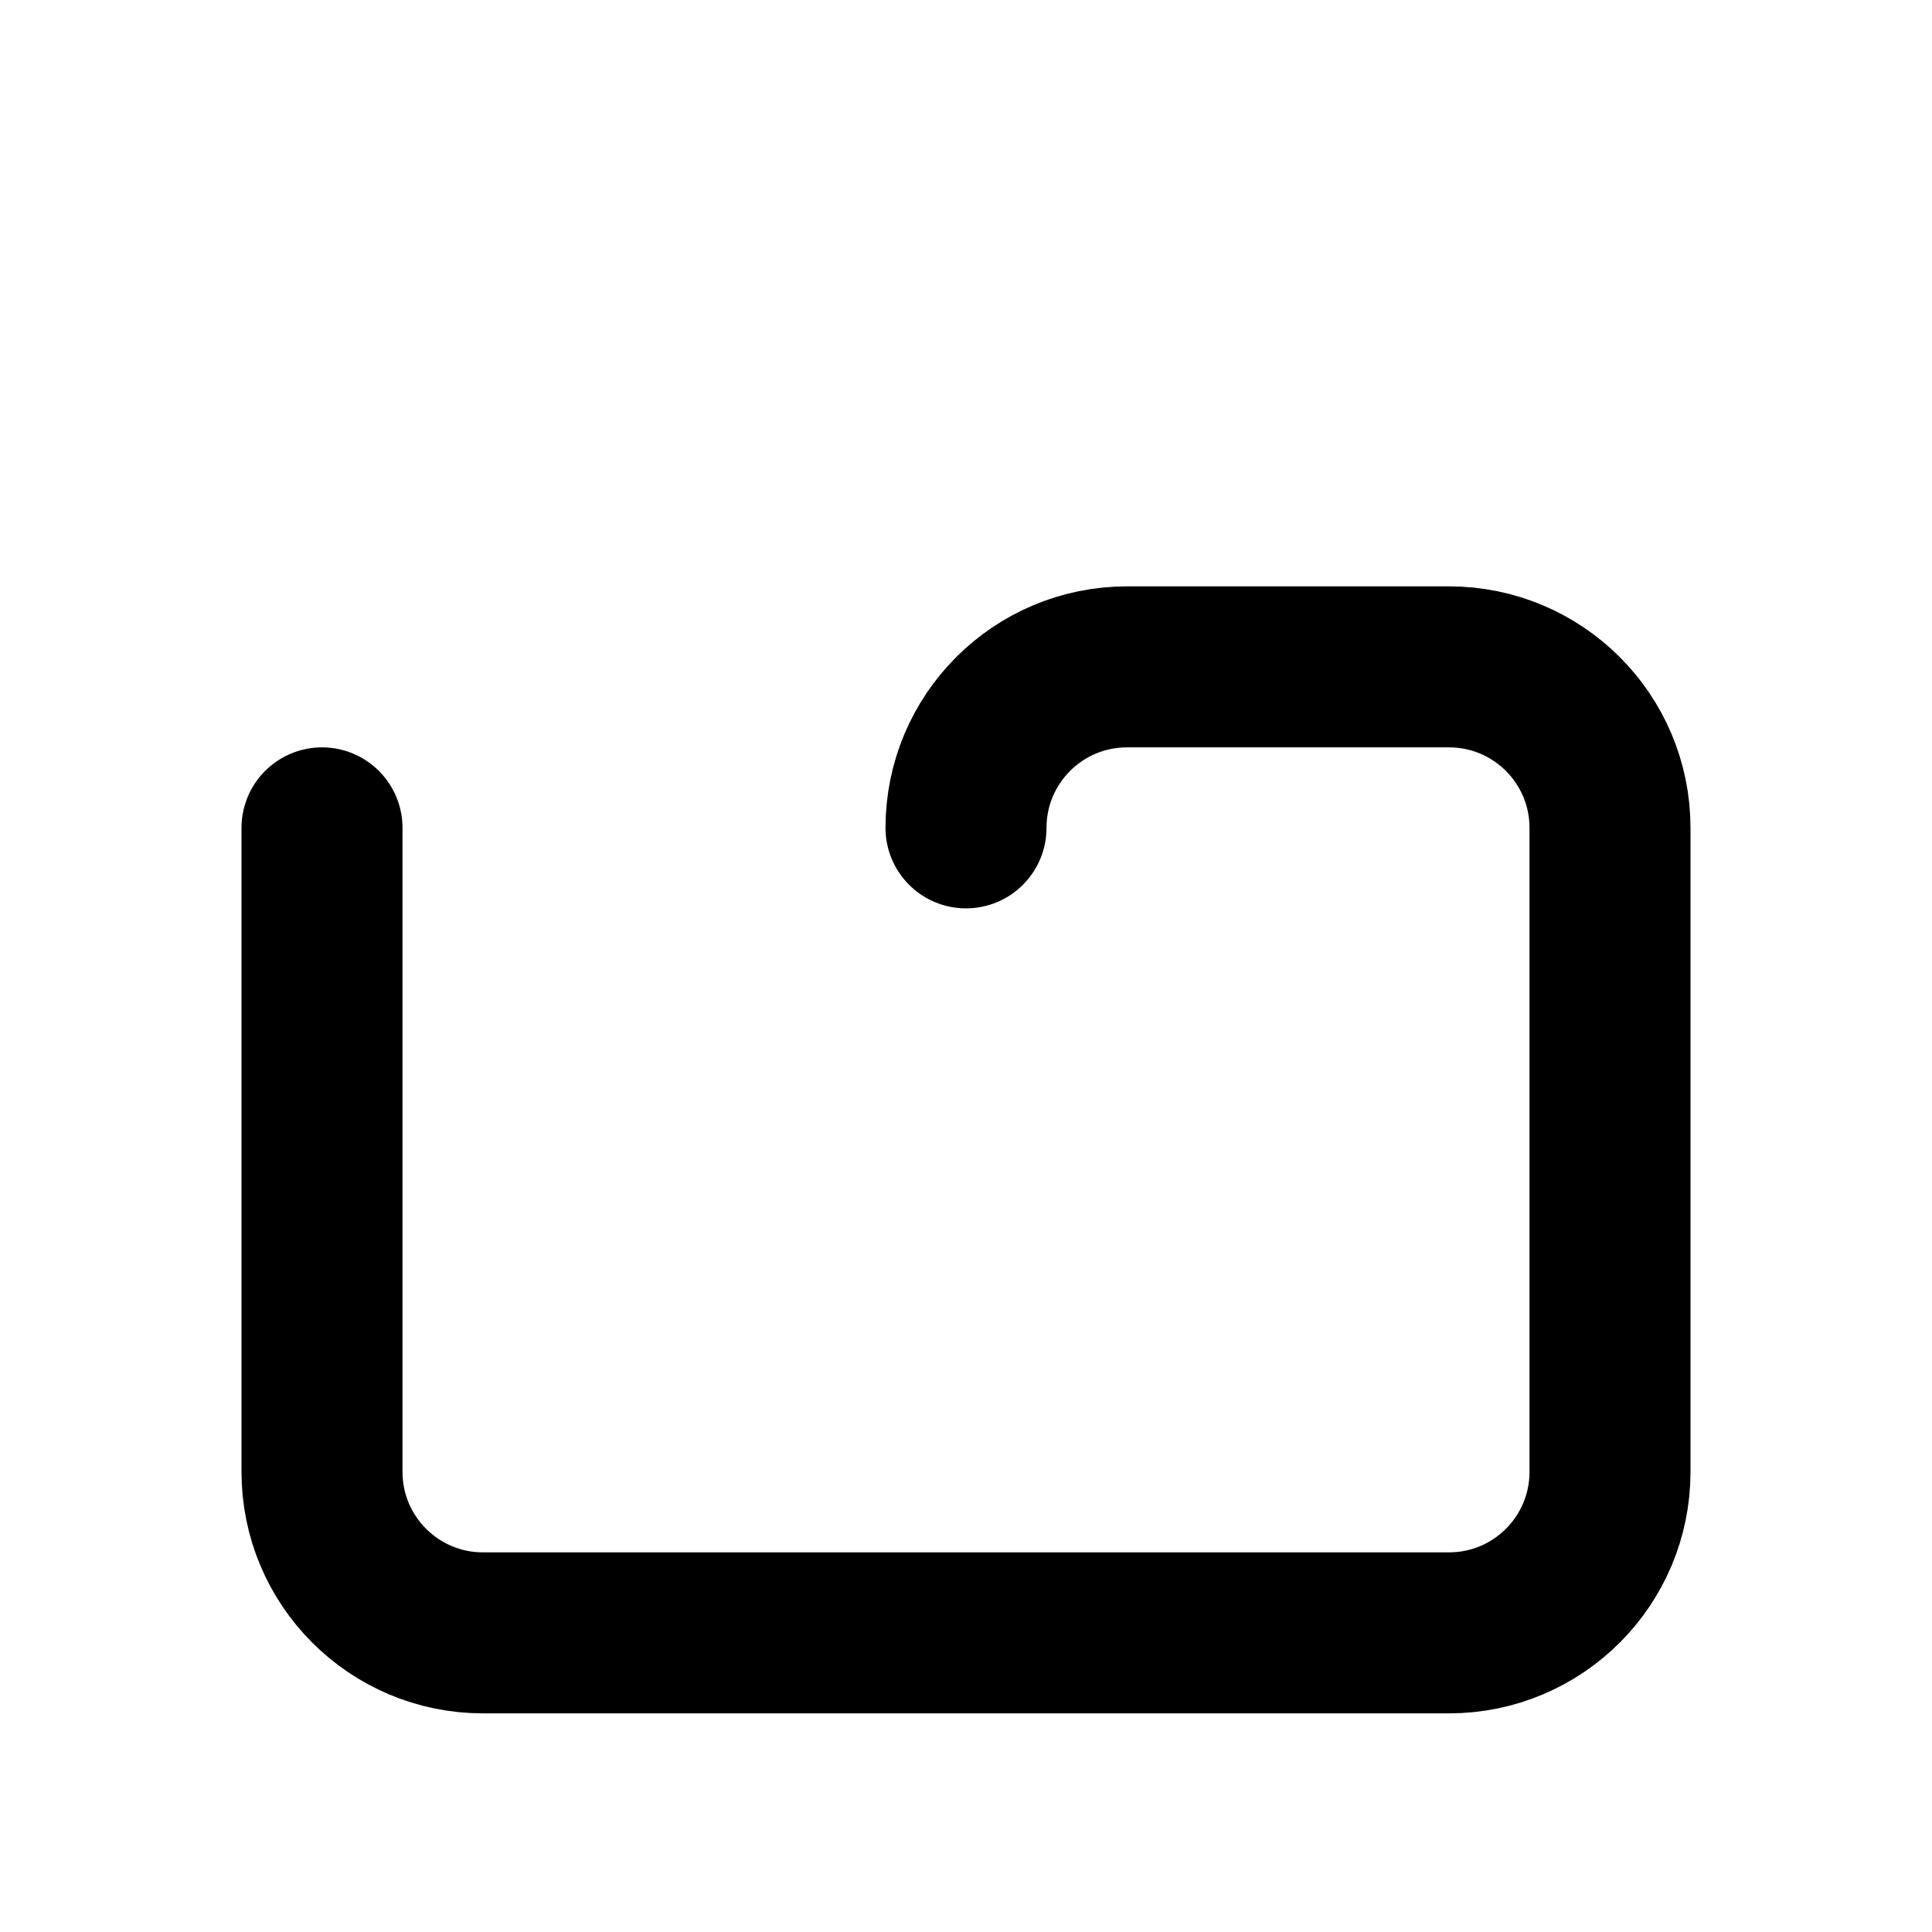
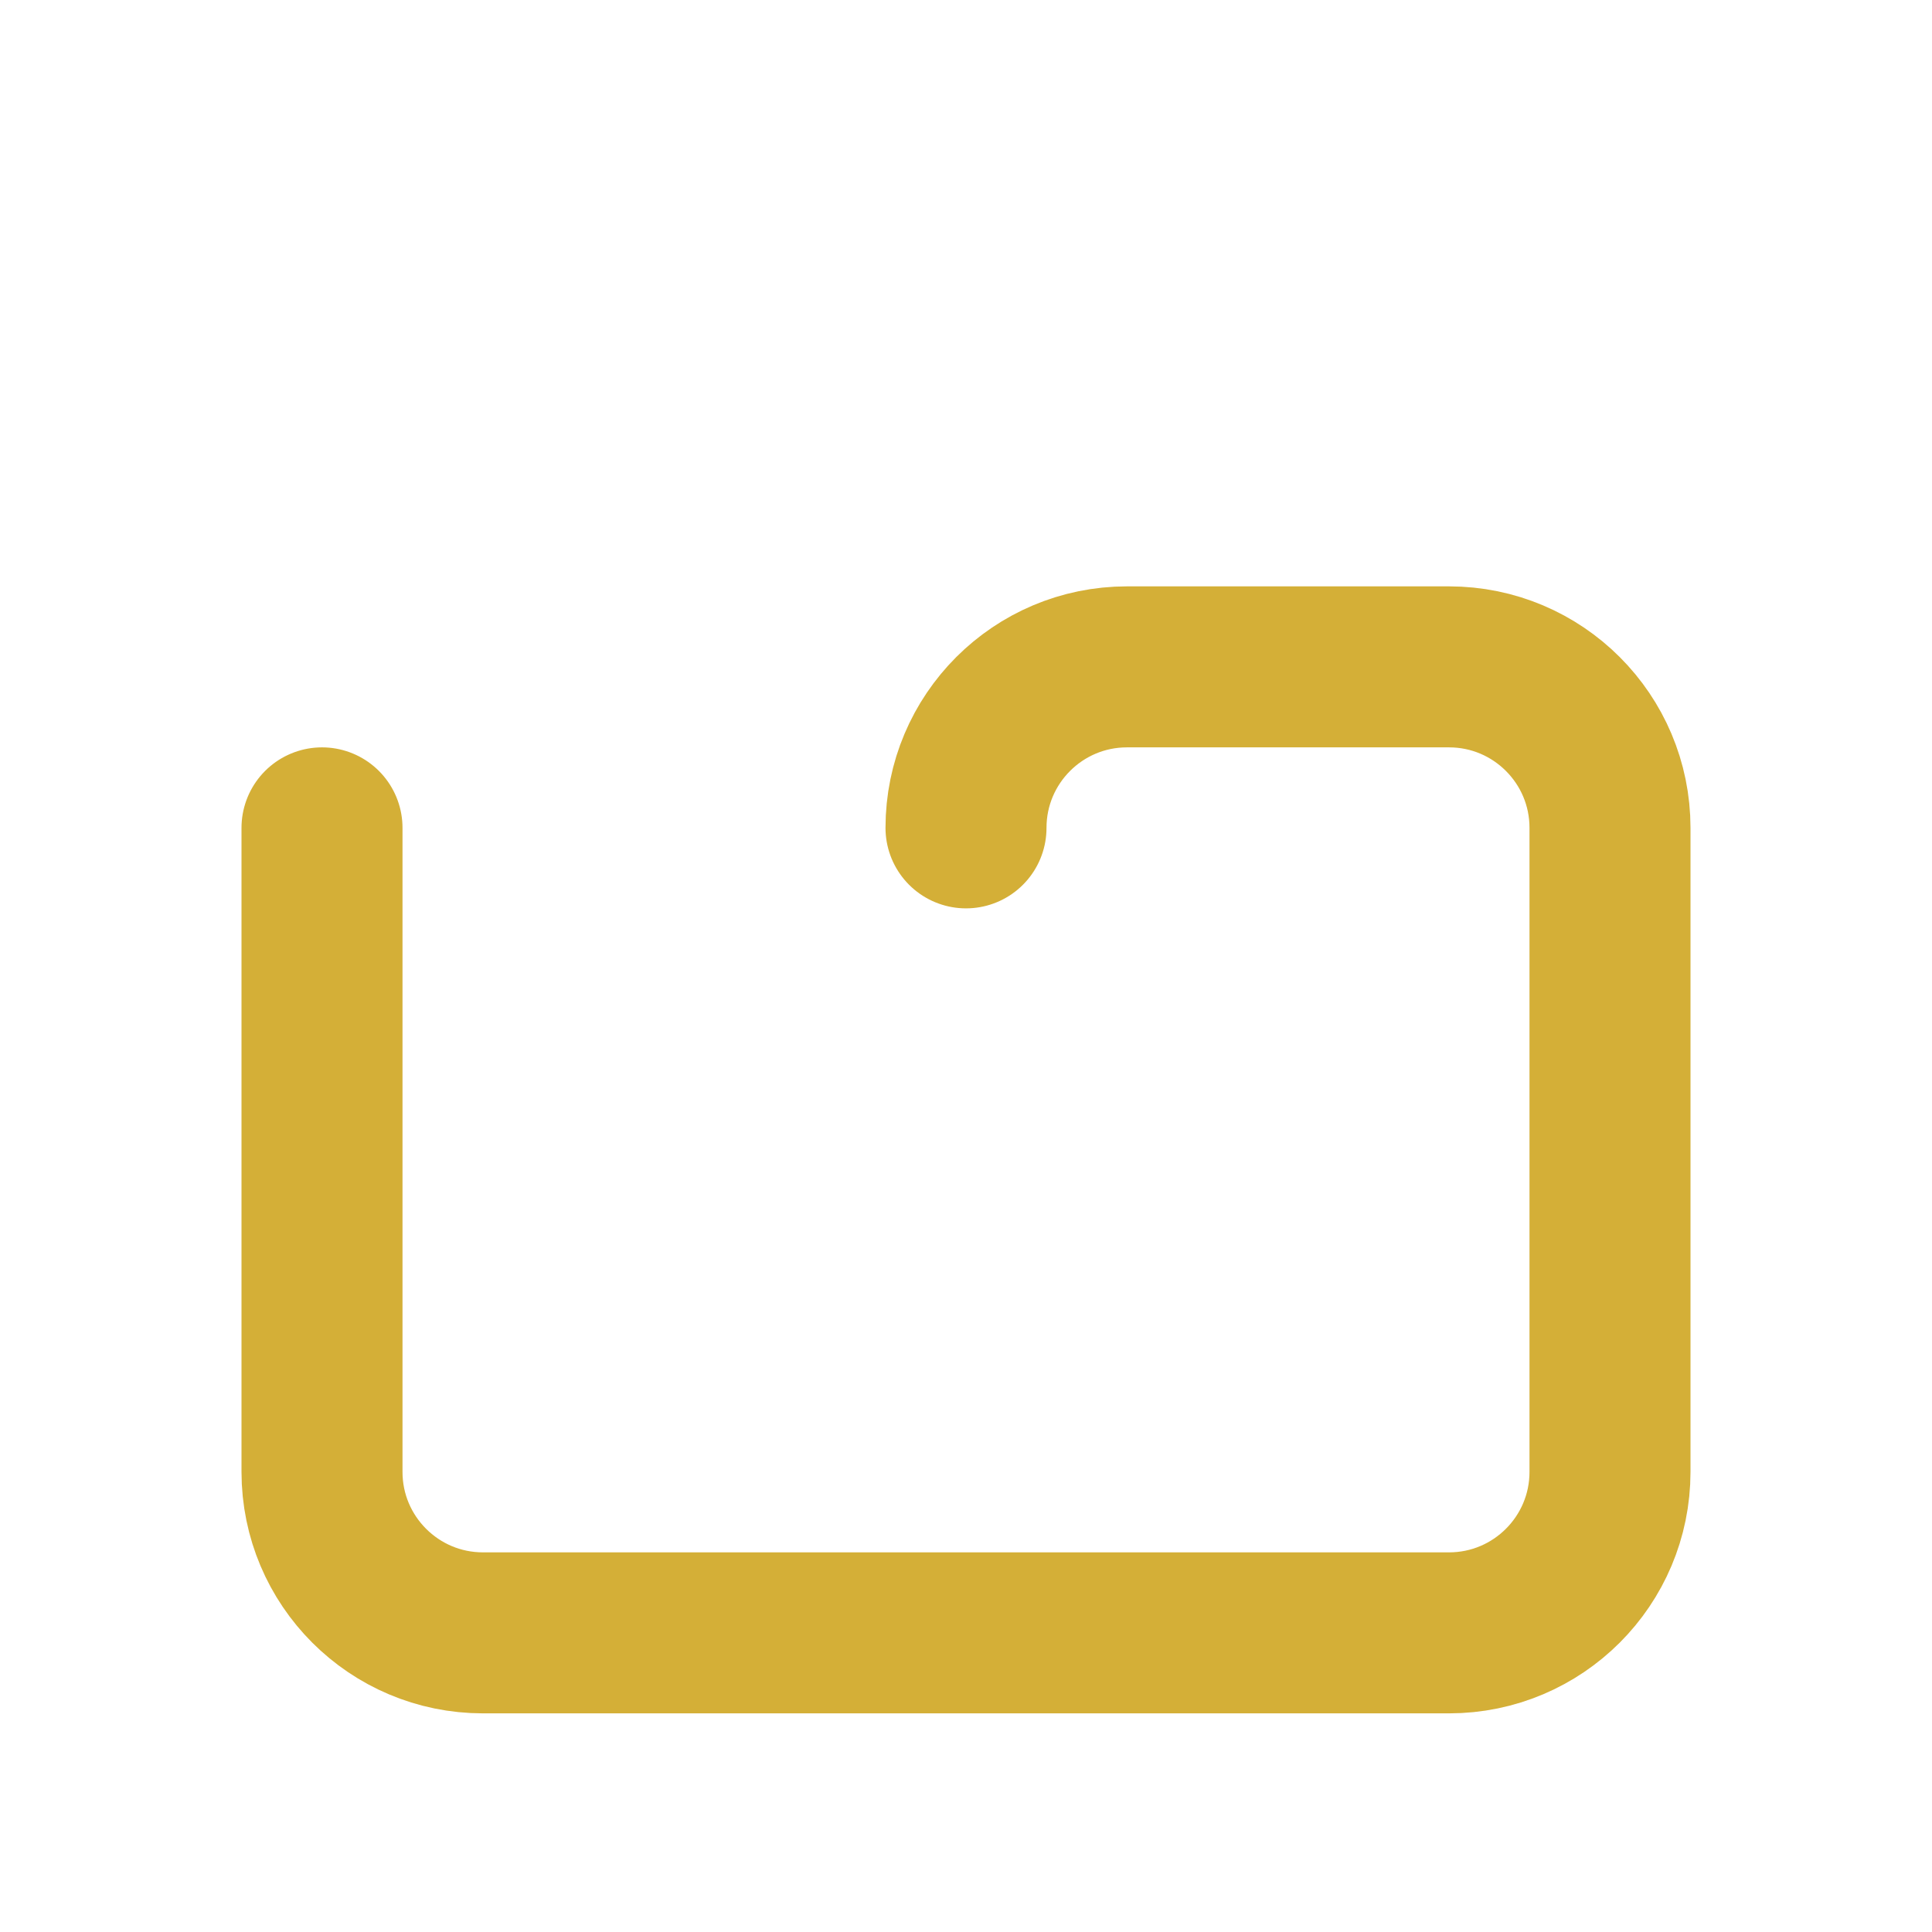
- <svg xmlns="http://www.w3.org/2000/svg" viewBox="0 0 24 24" fill="none" stroke="currentColor" stroke-width="2" stroke-linecap="round" stroke-linejoin="round">
+ <svg xmlns="http://www.w3.org/2000/svg" viewBox="0 0 24 24" fill="none" stroke="#D4AF37" stroke-width="2" stroke-linecap="round" stroke-linejoin="round">
  <path d="M4 10.284v8a2 2 0 0 0 2 2h12a2 2 0 0 0 2-2v-8a2 2 0 0 0-2-2h-4a2 2 0 0 0-2 2" />
</svg>
